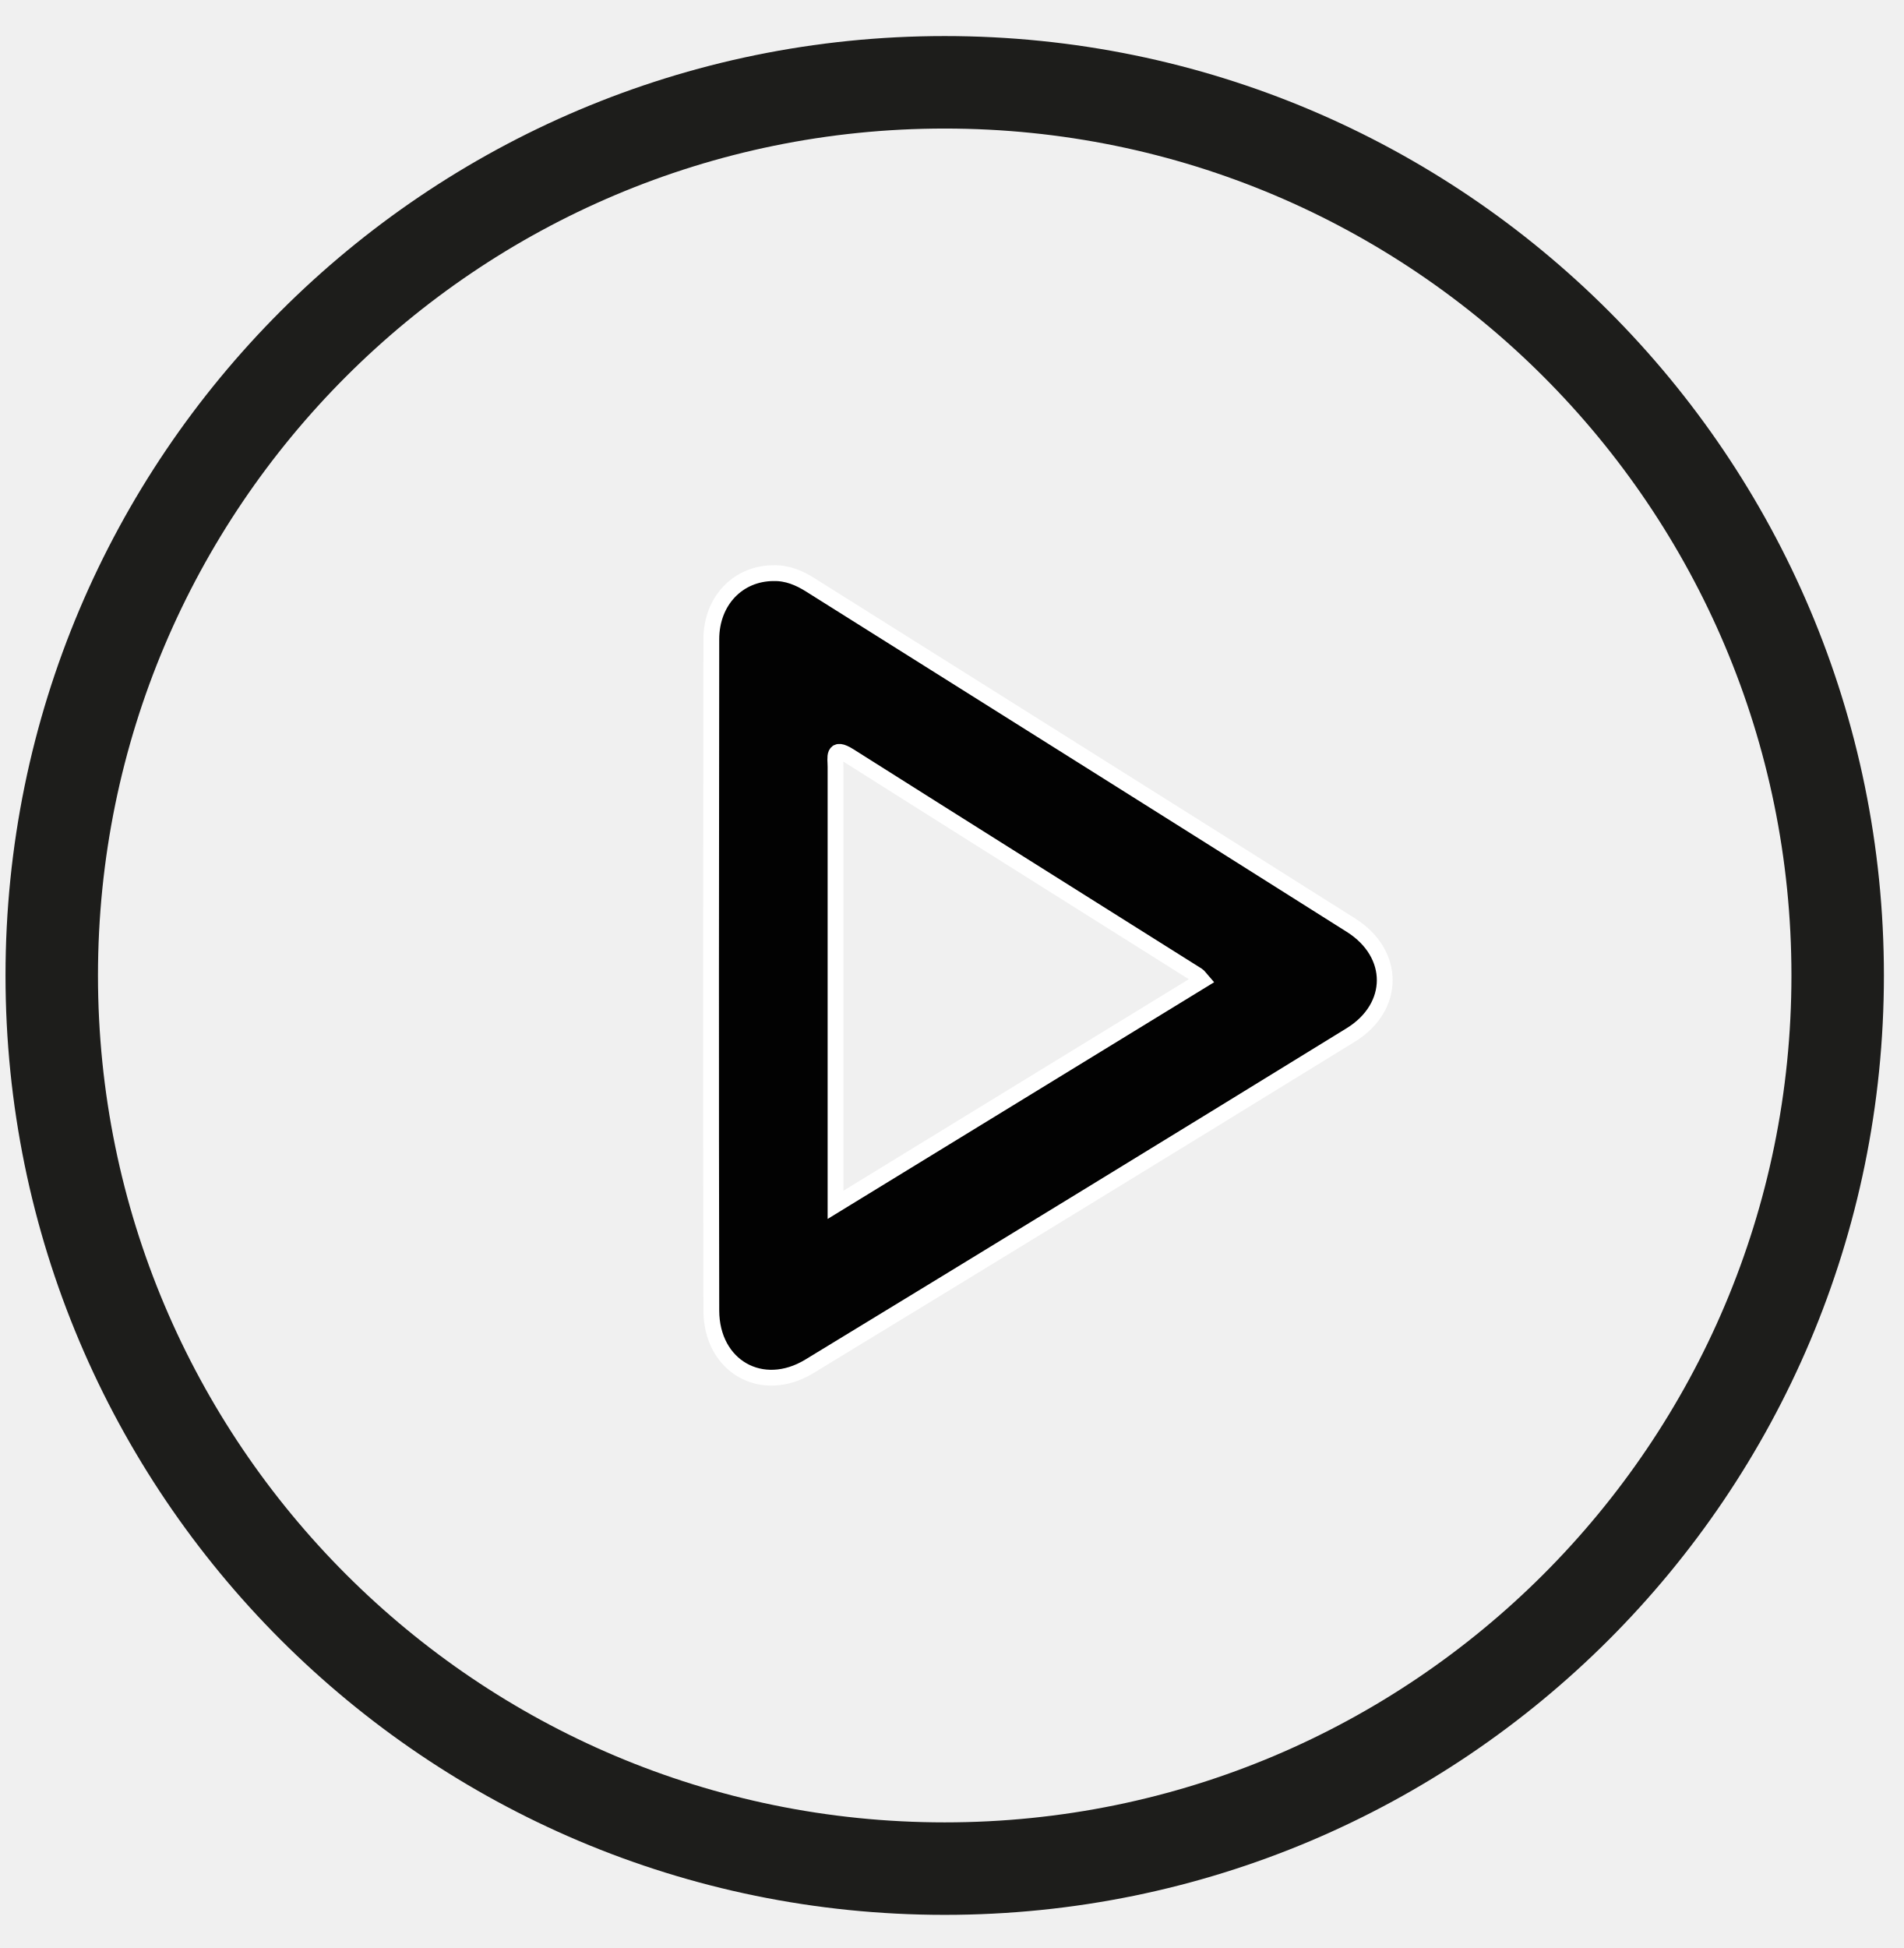
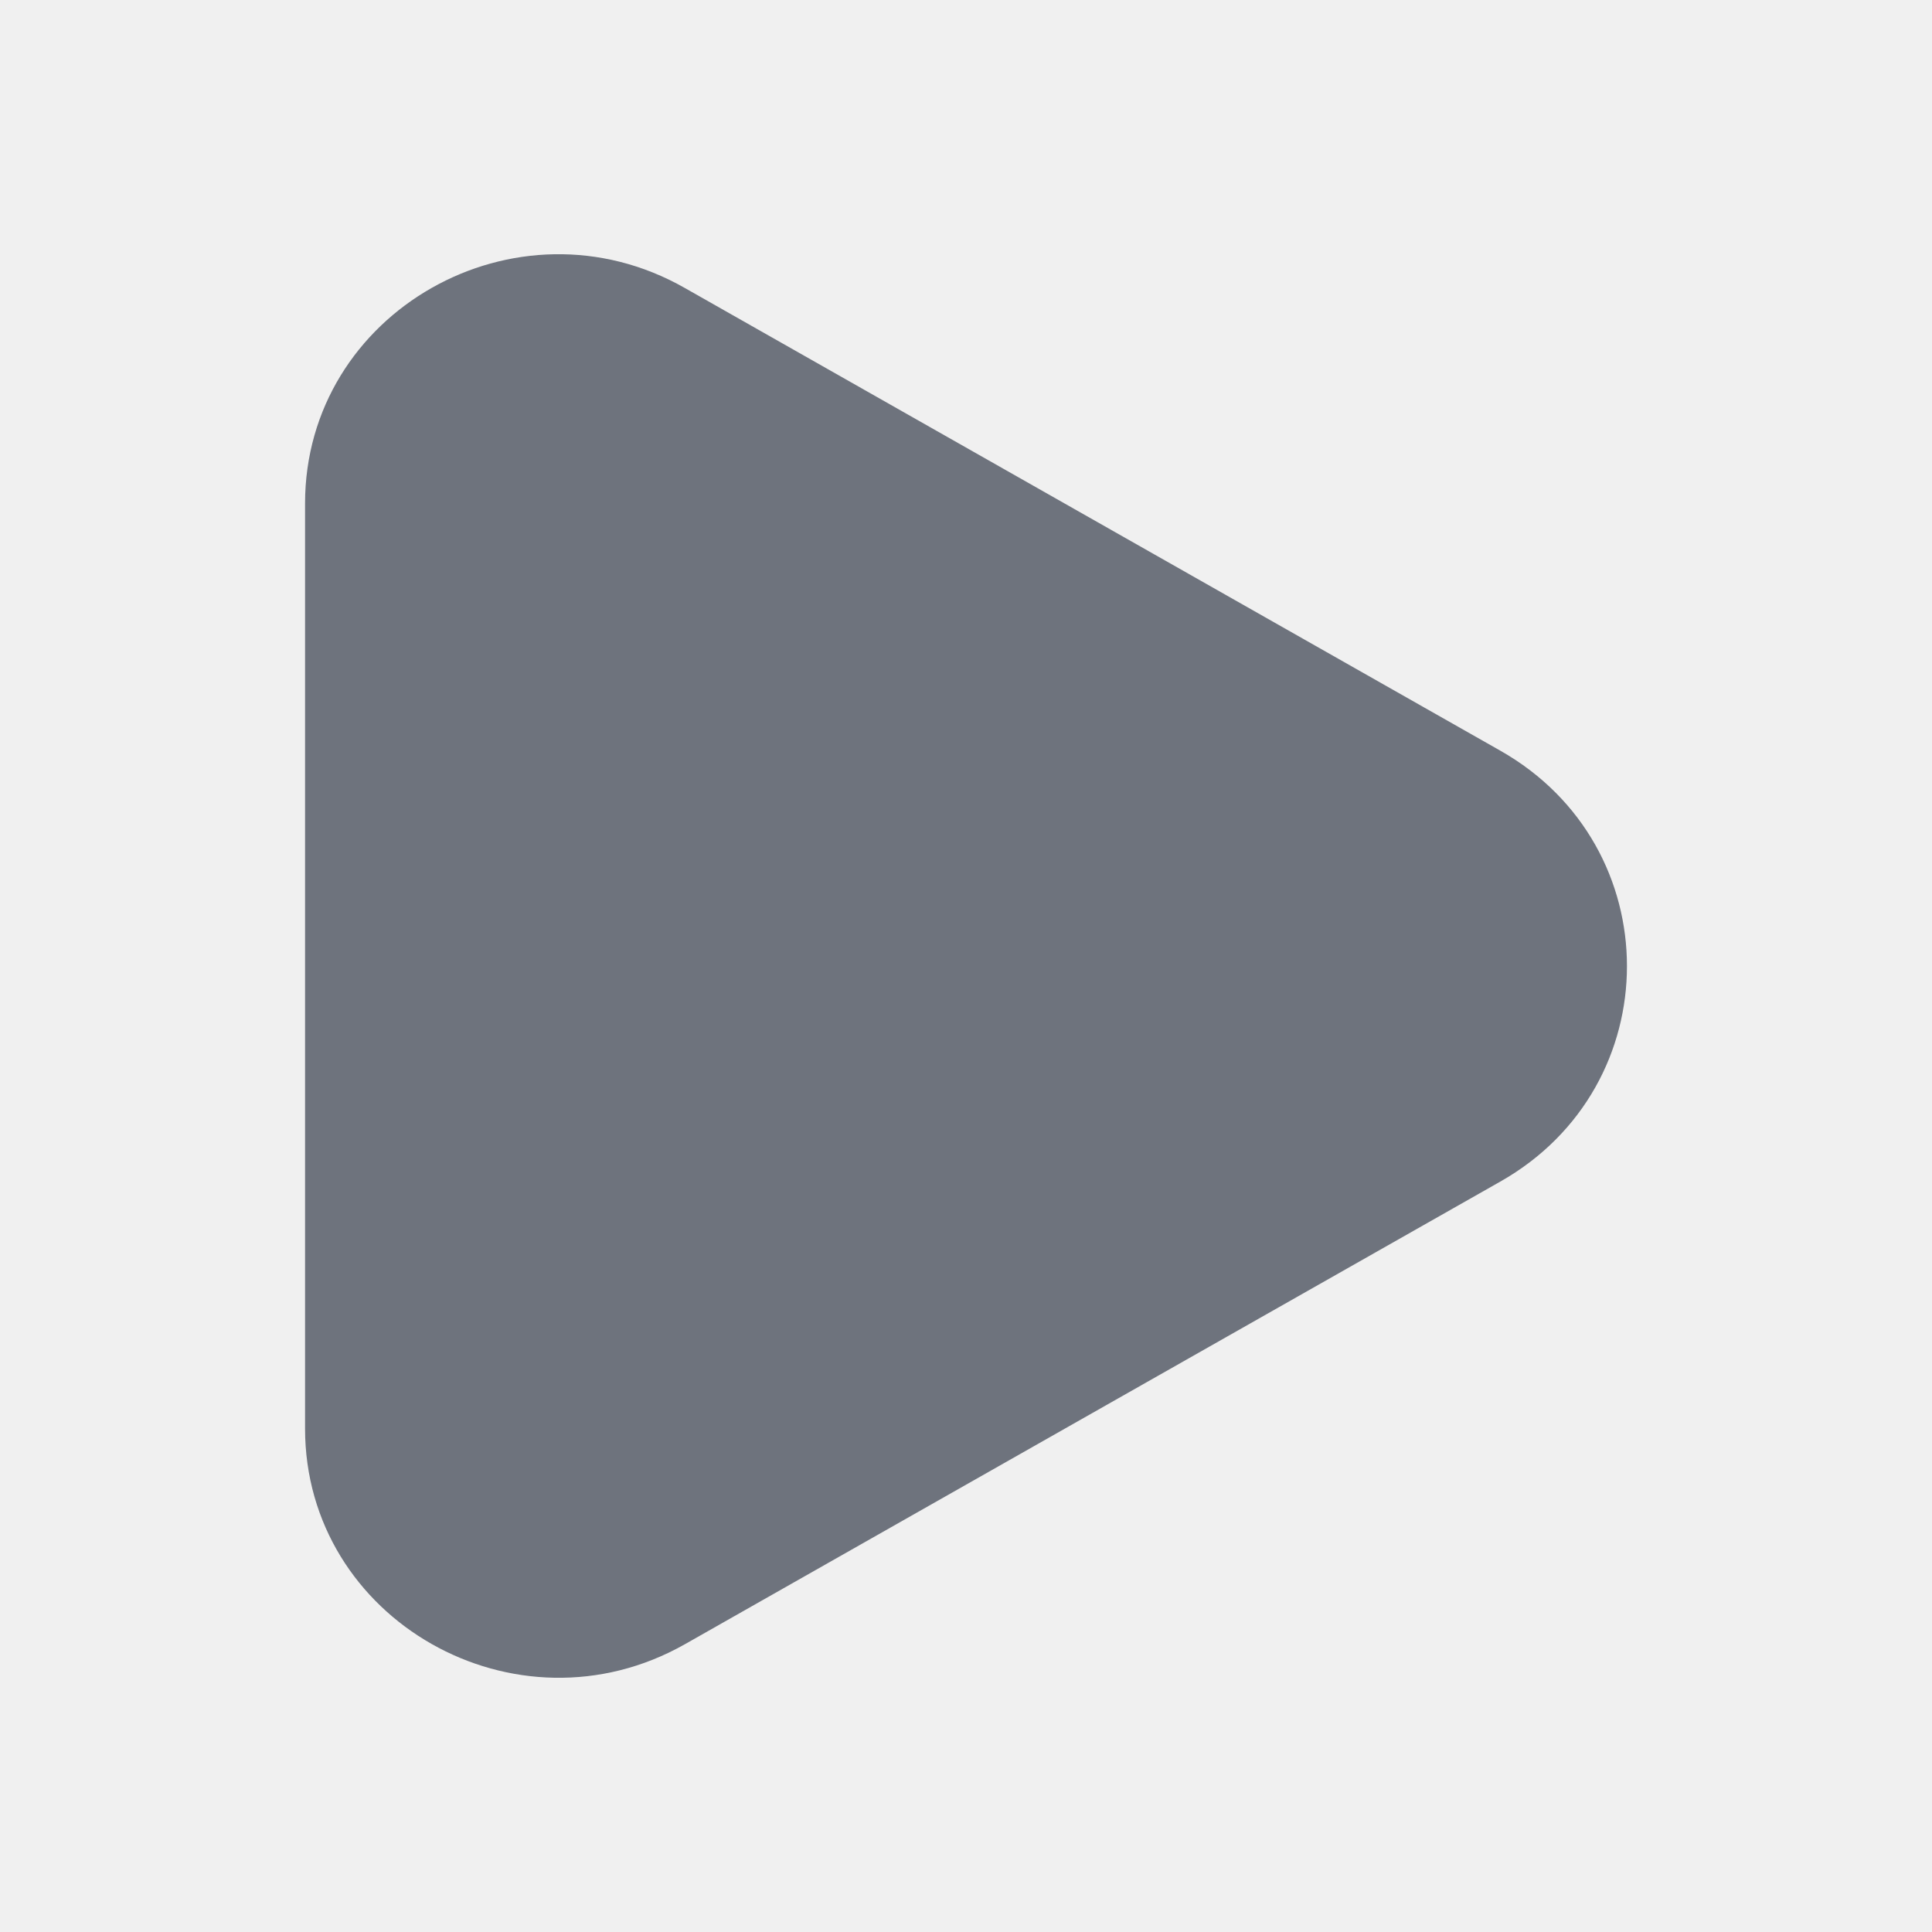
- <svg xmlns="http://www.w3.org/2000/svg" width="43" height="44" viewBox="0 0 43 44" fill="none">
-   <g id="Group">
-     <path id="Vector" d="M18.876 27.214C21.675 25.5 24.41 23.825 27.156 22.144C27.095 22.074 27.079 22.046 27.055 22.031C24.433 20.381 21.809 18.734 19.191 17.078C18.802 16.832 18.876 17.11 18.876 17.322C18.876 20.192 18.876 23.062 18.876 25.933V27.214ZM17.476 12.946C17.784 12.939 18.053 13.051 18.308 13.212C22.38 15.773 26.456 18.328 30.522 20.898C31.539 21.54 31.538 22.748 30.514 23.378C26.445 25.883 22.369 28.377 18.287 30.861C17.214 31.514 16.073 30.864 16.07 29.601C16.06 24.547 16.063 19.493 16.07 14.439C16.071 13.567 16.677 12.948 17.476 12.946Z" fill="#020202" />
-     <path id="Vector_2" d="M18.876 27.214C21.675 25.5 24.41 23.825 27.156 22.144C27.095 22.074 27.079 22.046 27.055 22.031C24.433 20.381 21.809 18.734 19.191 17.078C18.802 16.832 18.876 17.11 18.876 17.322C18.876 20.192 18.876 23.062 18.876 25.933V27.214ZM17.476 12.946C17.784 12.939 18.053 13.051 18.308 13.212C22.38 15.773 26.456 18.328 30.522 20.898C31.539 21.54 31.538 22.748 30.514 23.378C26.445 25.883 22.369 28.377 18.287 30.861C17.214 31.514 16.073 30.864 16.07 29.601C16.06 24.547 16.063 19.493 16.07 14.439C16.071 13.567 16.677 12.948 17.476 12.946Z" stroke="white" stroke-width="0.357" stroke-miterlimit="10" />
-     <path id="Vector_3" d="M41.516 22.033C41.516 33.175 32.484 42.207 21.342 42.207C10.201 42.207 1.169 33.175 1.169 22.033C1.169 10.891 10.201 1.859 21.342 1.859C32.484 1.859 41.516 10.891 41.516 22.033Z" stroke="#1D1D1B" stroke-width="2.089" stroke-miterlimit="10" />
-   </g>
+ <svg xmlns="http://www.w3.org/2000/svg" width="38" height="38" viewBox="0 0 38 38" fill="none">
+   <path d="M6 18.997V9.903C6 6.135 10.152 3.778 13.469 5.664L21.488 10.214L29.508 14.764C32.831 16.646 32.831 21.36 29.508 23.241L21.488 27.791L13.469 32.341C10.152 34.217 6 31.865 6 28.097V18.997Z" fill="#6E737D" />
</svg>
